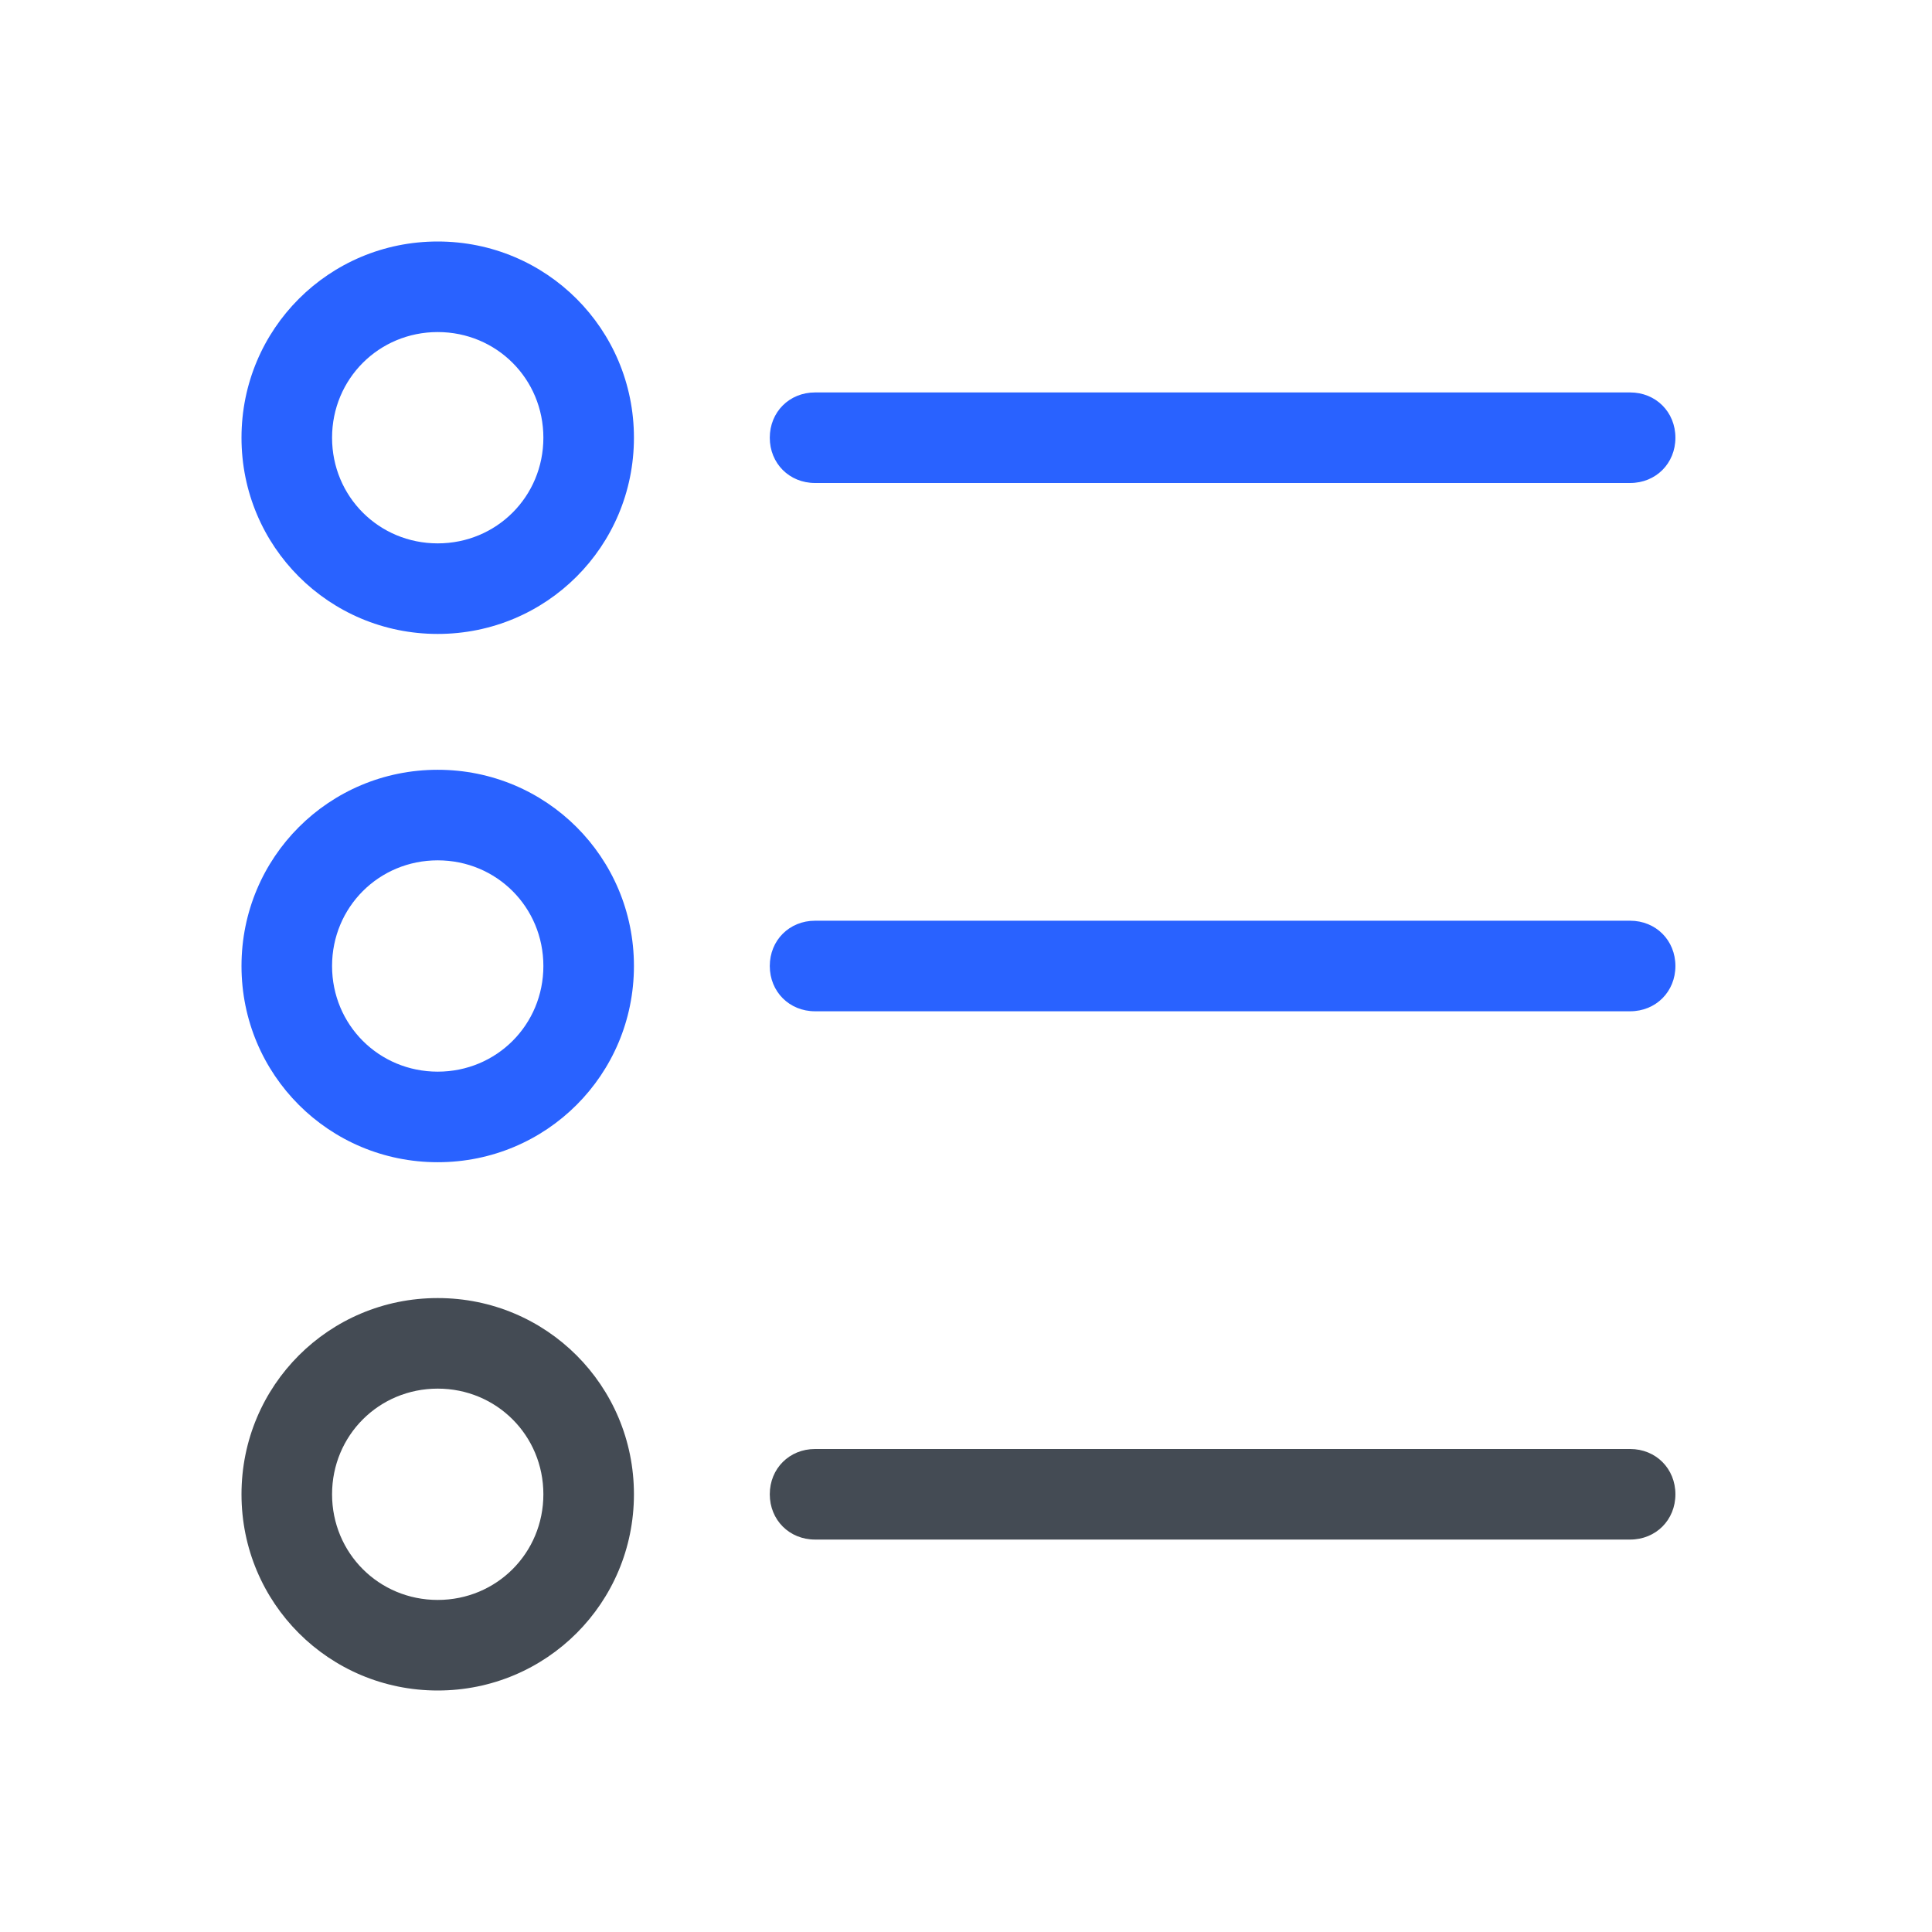
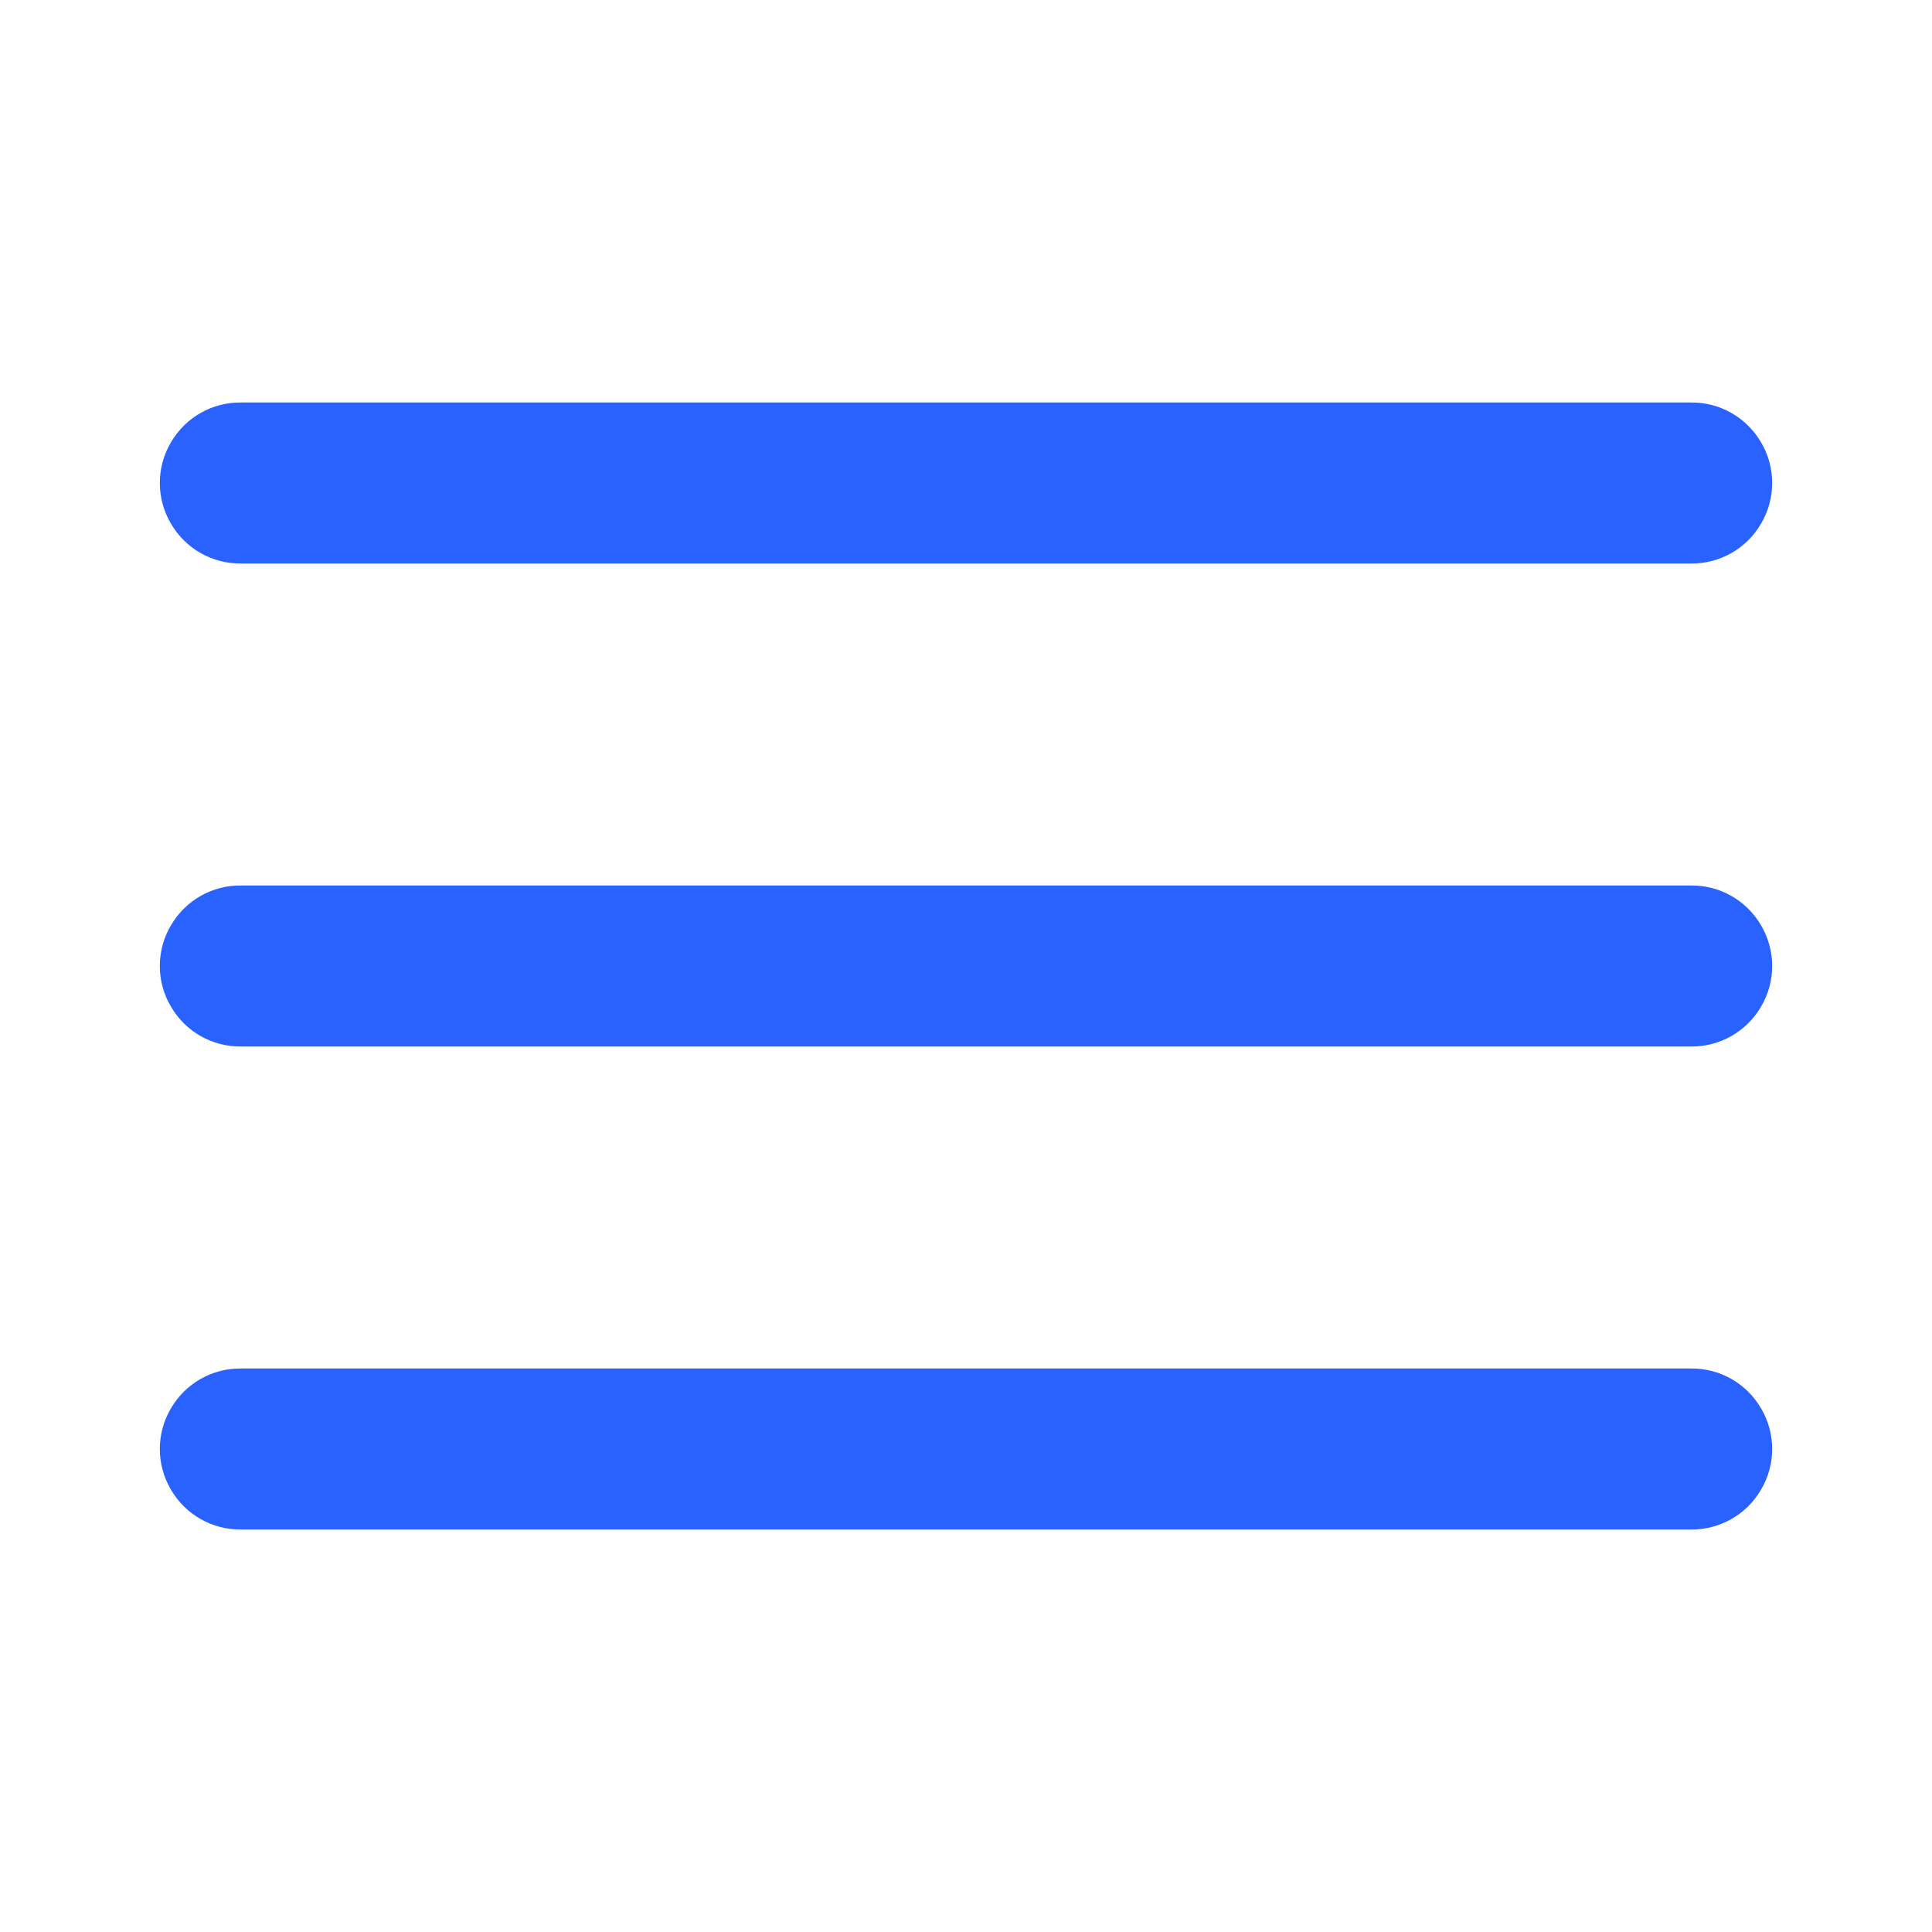
- <svg xmlns="http://www.w3.org/2000/svg" width="64pt" height="64pt" viewBox="0 0 64 64" version="1.1">
-   <g id="surface353092">
-     <path style=" stroke:none;fill-rule:nonzero;fill:rgb(100%,100%,100%);fill-opacity:1;" d="M 14.5 27 C 11.738 27 9.5 29.238 9.5 32 C 9.5 34.762 11.738 37 14.5 37 C 17.262 37 19.5 34.762 19.5 32 C 19.5 29.238 17.262 27 14.5 27 Z M 14.5 44.5 C 11.738 44.5 9.5 46.738 9.5 49.5 C 9.5 52.262 11.738 54.5 14.5 54.5 C 17.262 54.5 19.5 52.262 19.5 49.5 C 19.5 46.738 17.262 44.5 14.5 44.5 Z M 14.5 9.5 C 11.738 9.5 9.5 11.738 9.5 14.5 C 9.5 17.262 11.738 19.5 14.5 19.5 C 17.262 19.5 19.5 17.262 19.5 14.5 C 19.5 11.738 17.262 9.5 14.5 9.5 Z M 14.5 9.5 " />
-     <path style=" stroke:none;fill-rule:nonzero;fill:rgb(16.078%,38.431%,100%);fill-opacity:1;" d="M 14.5 38.5 C 10.898 38.5 8 35.602 8 32 C 8 28.398 10.898 25.5 14.5 25.5 C 18.102 25.5 21 28.398 21 32 C 21 35.602 18.102 38.5 14.5 38.5 Z M 14.5 28.5 C 12.551 28.5 11 30.051 11 32 C 11 33.949 12.551 35.5 14.5 35.5 C 16.449 35.5 18 33.949 18 32 C 18 30.051 16.449 28.5 14.5 28.5 Z M 14.5 28.5 " />
-     <path style=" stroke:none;fill-rule:nonzero;fill:rgb(26.667%,29.412%,32.941%);fill-opacity:1;" d="M 14.5 56 C 10.898 56 8 53.102 8 49.5 C 8 45.898 10.898 43 14.5 43 C 18.102 43 21 45.898 21 49.5 C 21 53.102 18.102 56 14.5 56 Z M 14.5 46 C 12.551 46 11 47.551 11 49.5 C 11 51.449 12.551 53 14.5 53 C 16.449 53 18 51.449 18 49.5 C 18 47.551 16.449 46 14.5 46 Z M 14.5 46 " />
-     <path style=" stroke:none;fill-rule:nonzero;fill:rgb(16.078%,38.431%,100%);fill-opacity:1;" d="M 14.5 21 C 10.898 21 8 18.102 8 14.5 C 8 10.898 10.898 8 14.5 8 C 18.102 8 21 10.898 21 14.5 C 21 18.102 18.102 21 14.5 21 Z M 14.5 11 C 12.551 11 11 12.551 11 14.5 C 11 16.449 12.551 18 14.5 18 C 16.449 18 18 16.449 18 14.5 C 18 12.551 16.449 11 14.5 11 Z M 54 16 L 27 16 C 26.148 16 25.5 15.352 25.5 14.5 C 25.5 13.648 26.148 13 27 13 L 54 13 C 54.852 13 55.5 13.648 55.5 14.5 C 55.5 15.352 54.852 16 54 16 Z M 54 33.5 L 27 33.5 C 26.148 33.5 25.5 32.852 25.5 32 C 25.5 31.148 26.148 30.5 27 30.5 L 54 30.5 C 54.852 30.5 55.5 31.148 55.5 32 C 55.5 32.852 54.852 33.5 54 33.5 Z M 54 33.5 " />
-     <path style=" stroke:none;fill-rule:nonzero;fill:rgb(26.667%,29.412%,32.941%);fill-opacity:1;" d="M 54 51 L 27 51 C 26.148 51 25.5 50.352 25.5 49.5 C 25.5 48.648 26.148 48 27 48 L 54 48 C 54.852 48 55.5 48.648 55.5 49.5 C 55.5 50.352 54.852 51 54 51 Z M 54 51 " />
+ <svg xmlns="http://www.w3.org/2000/svg" width="48pt" height="48pt" viewBox="0 0 48 48" version="1.1">
+   <g id="surface4921921">
+     <path style=" stroke:none;fill-rule:nonzero;fill:rgb(16.078%,38.431%,100%);fill-opacity:1;" d="M 6 10 C 5.277 9.988 4.609 10.367 4.246 10.992 C 3.879 11.613 3.879 12.387 4.246 13.008 C 4.609 13.633 5.277 14.012 6 14 L 42 14 C 42.723 14.012 43.391 13.633 43.754 13.008 C 44.121 12.387 44.121 11.613 43.754 10.992 C 43.391 10.367 42.723 9.988 42 10 Z M 6 22 C 5.277 21.988 4.609 22.367 4.246 22.992 C 3.879 23.613 3.879 24.387 4.246 25.008 C 4.609 25.633 5.277 26.012 6 26 L 42 26 C 42.723 26.012 43.391 25.633 43.754 25.008 C 44.121 24.387 44.121 23.613 43.754 22.992 C 43.391 22.367 42.723 21.988 42 22 Z M 6 34 C 5.277 33.988 4.609 34.367 4.246 34.992 C 3.879 35.613 3.879 36.387 4.246 37.008 C 4.609 37.633 5.277 38.012 6 38 L 42 38 C 42.723 38.012 43.391 37.633 43.754 37.008 C 44.121 36.387 44.121 35.613 43.754 34.992 C 43.391 34.367 42.723 33.988 42 34 Z M 6 34 " />
  </g>
</svg>
